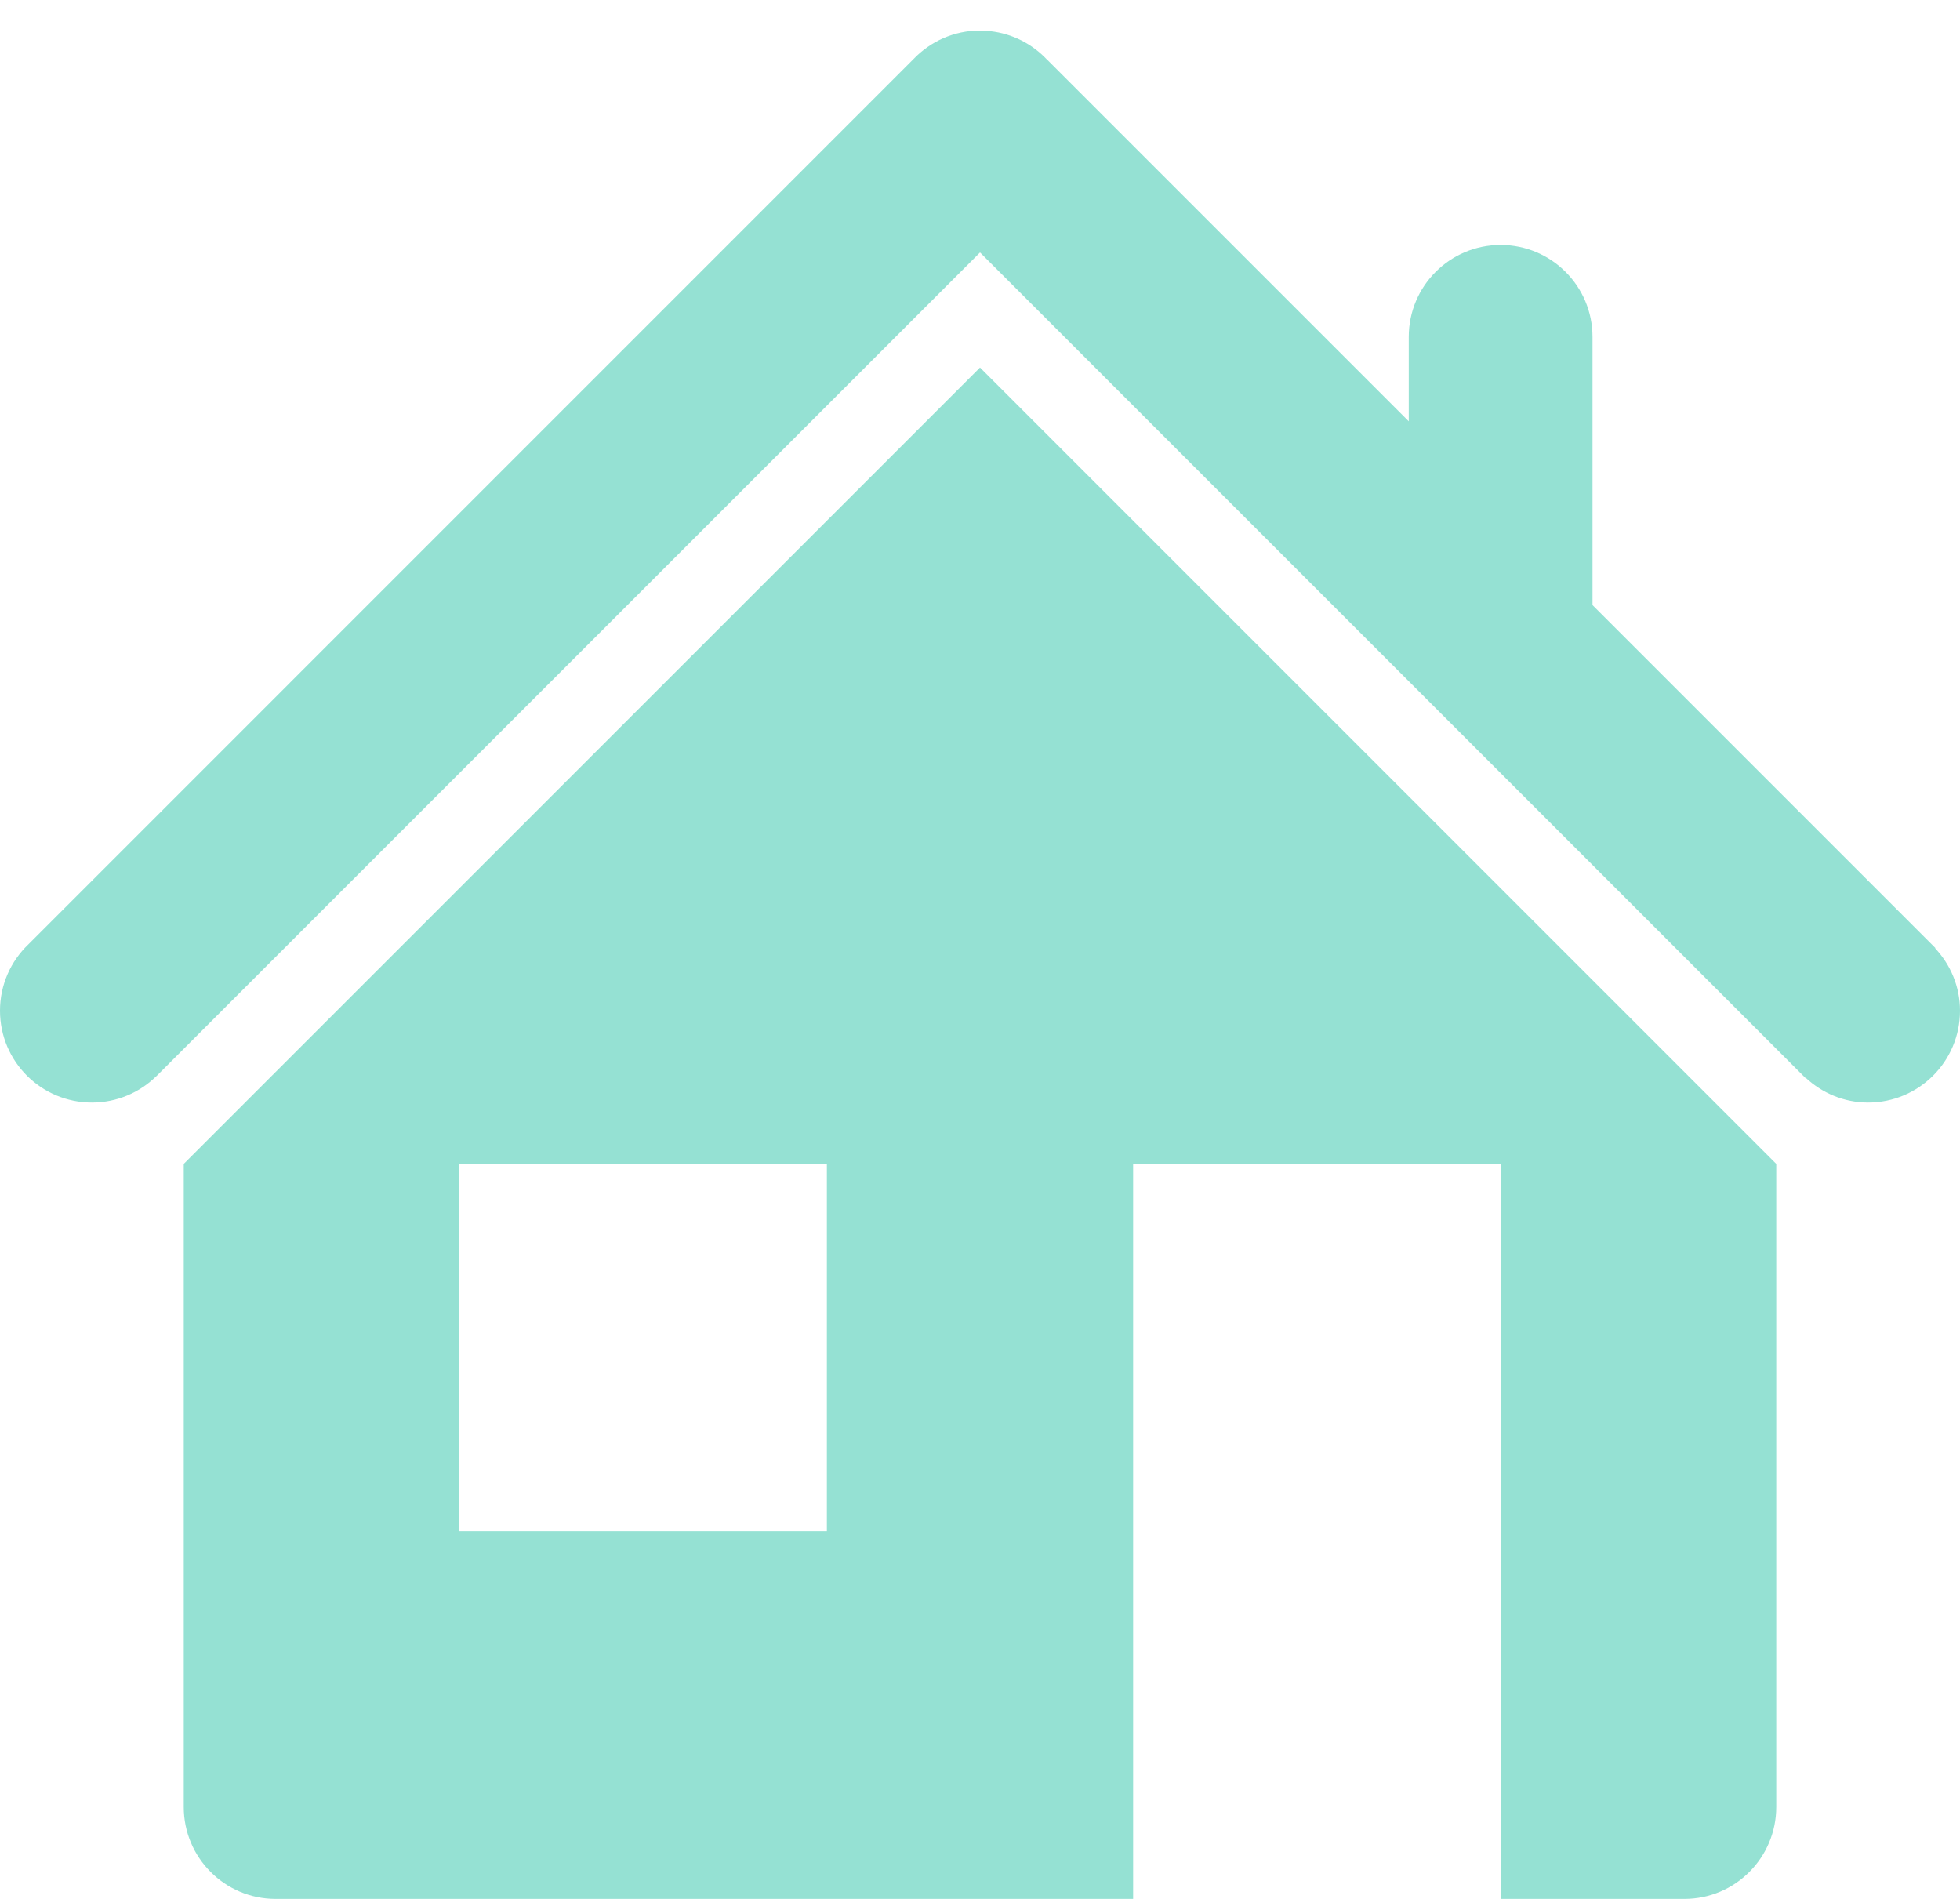
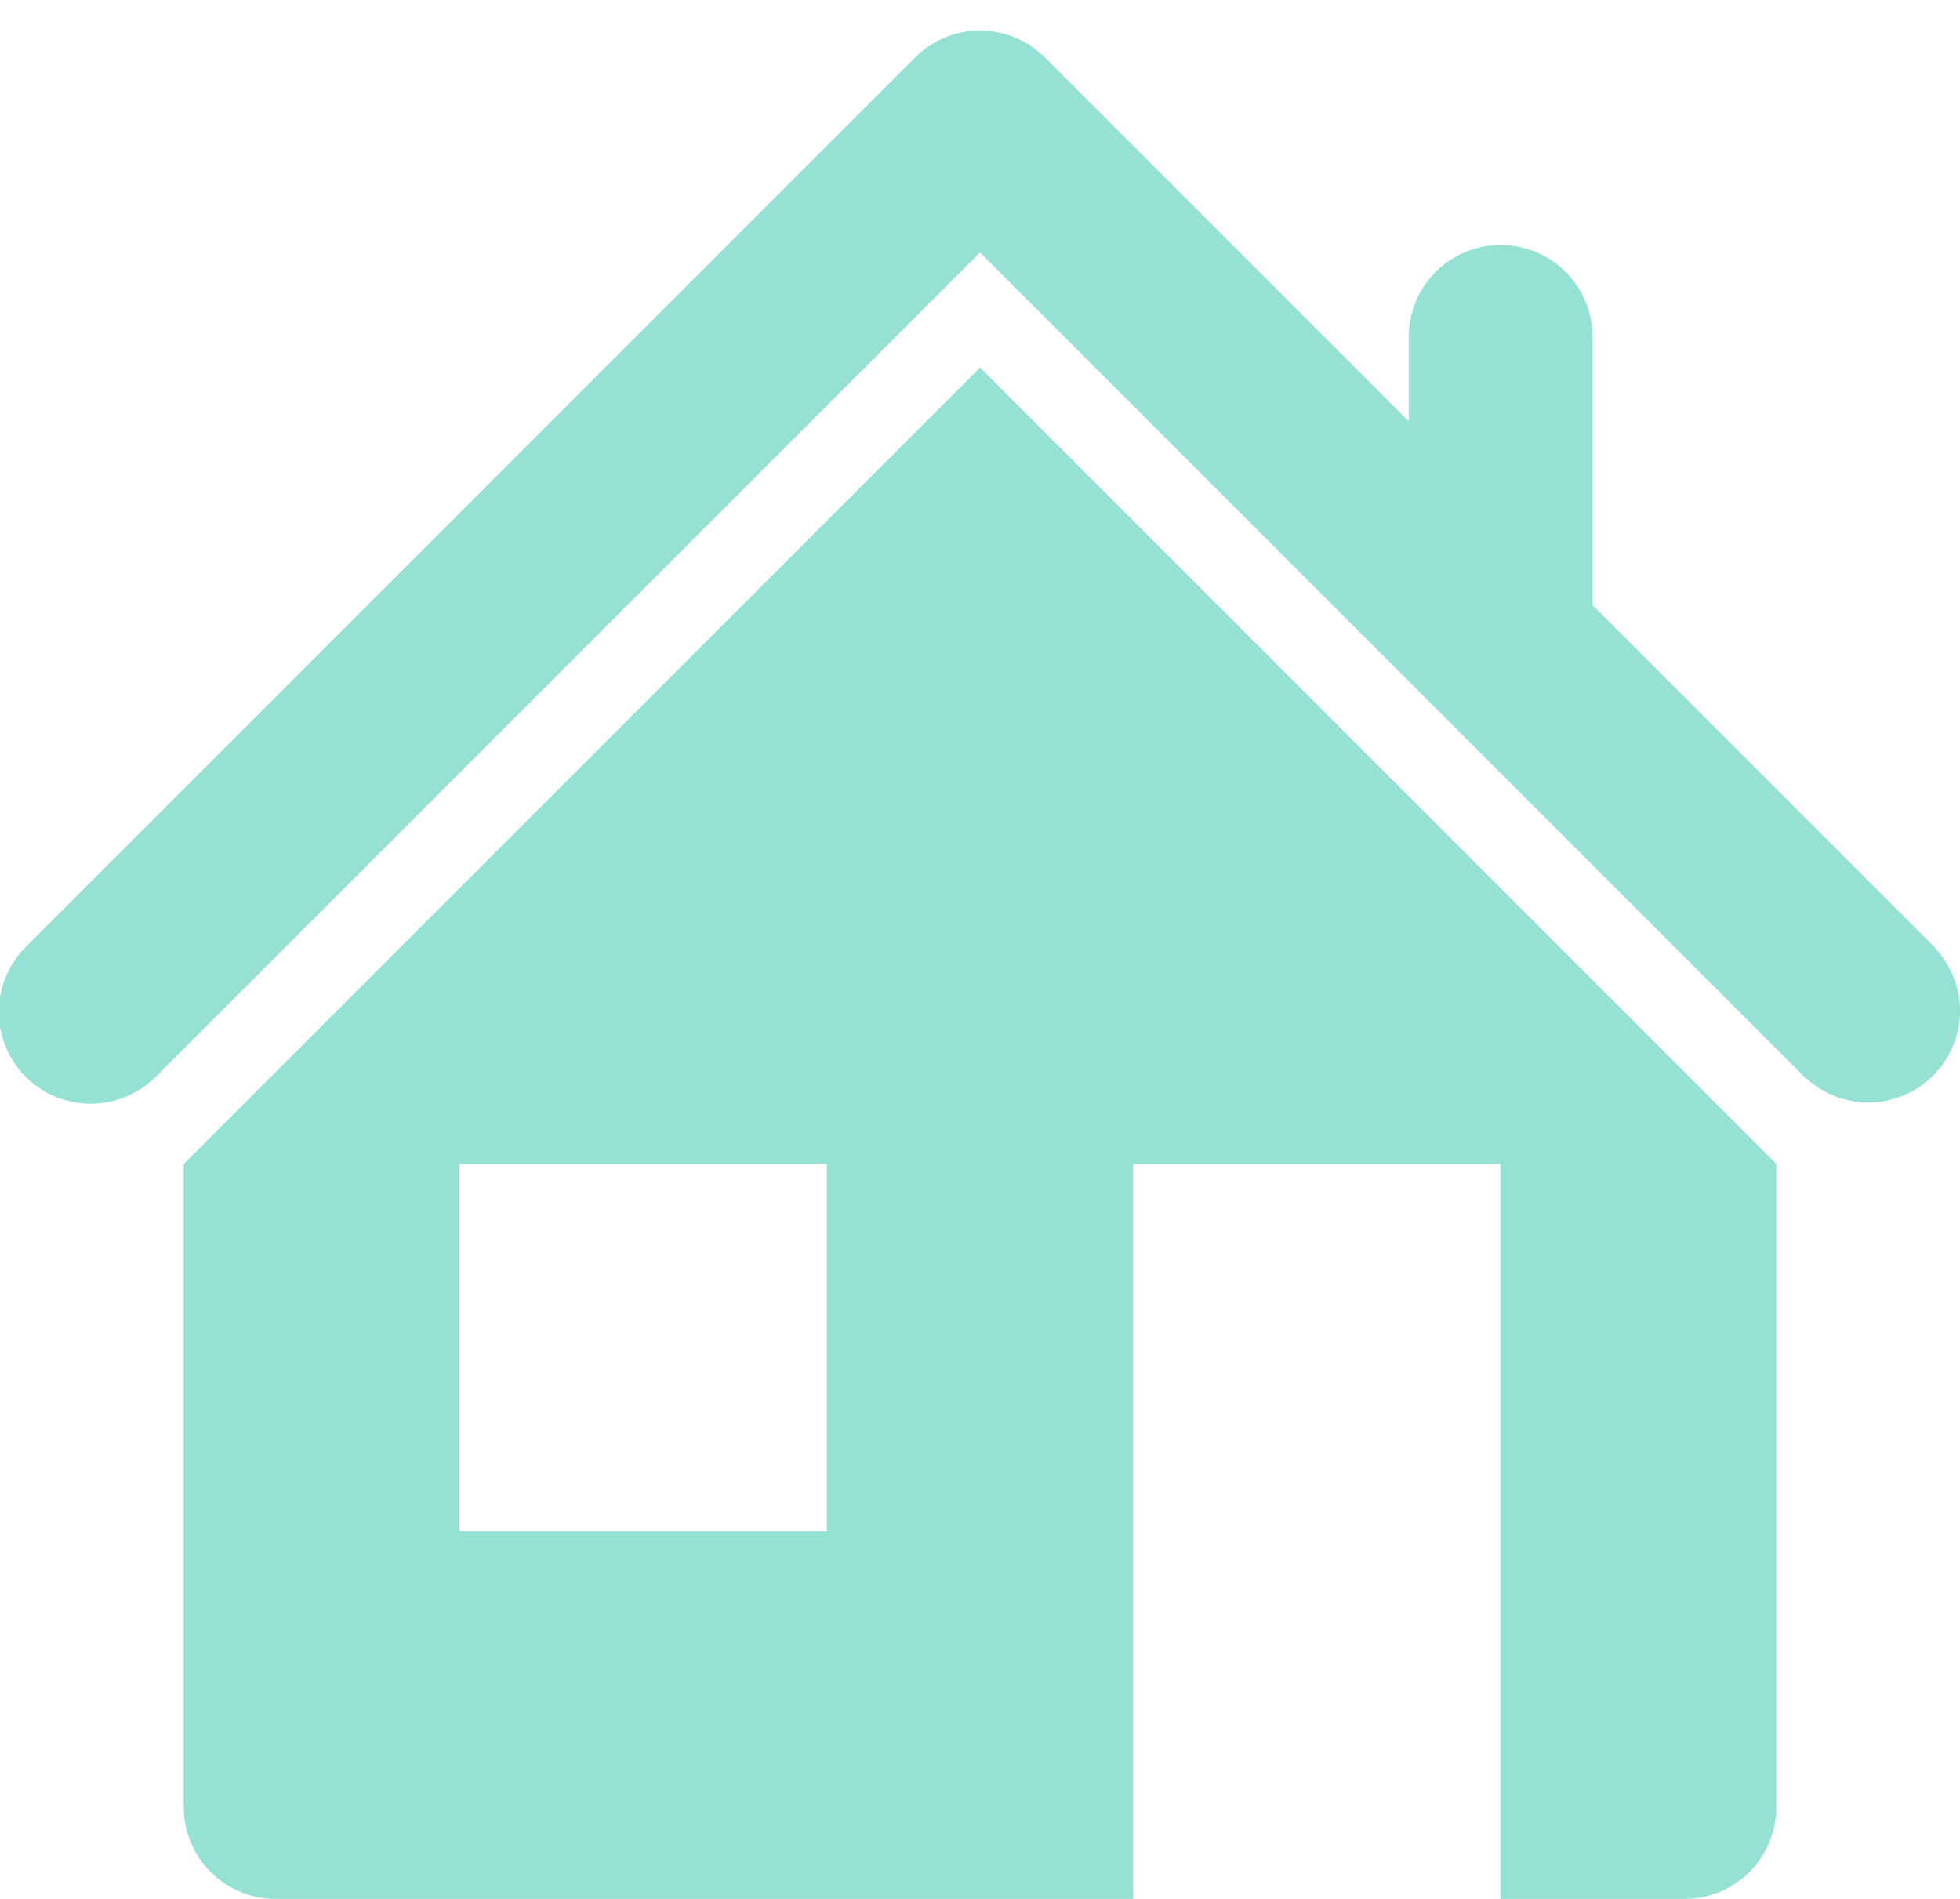
- <svg xmlns="http://www.w3.org/2000/svg" width="32px" height="31px" vievbox="0 0 32 31">
-   <path fill-rule="evenodd" fill="rgb(149, 225, 211)" d="M32.000,16.500 C32.000,17.328 31.328,17.999 30.500,17.999 C30.105,17.999 29.748,17.844 29.480,17.594 L29.477,17.598 L16.038,4.159 L16.038,4.159 L16.000,4.122 L16.000,4.122 L2.554,17.568 L2.553,17.568 C2.282,17.835 1.910,17.999 1.500,17.999 C0.672,17.999 -0.000,17.328 -0.000,16.500 C-0.000,16.075 0.177,15.691 0.461,15.419 L14.919,0.960 C15.192,0.677 15.575,0.499 16.000,0.499 L16.000,0.499 L16.000,0.499 C16.000,0.499 16.000,0.499 16.001,0.499 C16.027,0.499 16.053,0.500 16.080,0.502 C16.084,0.502 16.088,0.502 16.092,0.502 C16.115,0.504 16.137,0.506 16.160,0.508 C16.161,0.508 16.162,0.508 16.164,0.509 C16.531,0.549 16.858,0.721 17.097,0.977 L17.098,0.976 L23.000,6.878 L23.000,5.500 C23.000,4.671 23.671,3.999 24.500,3.999 C25.328,3.999 26.000,4.671 26.000,5.500 L26.000,9.878 L31.598,15.476 L31.594,15.480 C31.844,15.747 32.000,16.105 32.000,16.500 ZM29.000,19.000 L29.000,23.500 L29.000,25.499 L29.000,29.500 C29.000,30.328 28.328,31.000 27.500,31.000 L24.500,31.000 L24.500,19.000 L18.500,19.000 L18.500,31.000 L4.500,31.000 C3.672,31.000 3.000,30.328 3.000,29.500 L3.000,25.499 L3.000,23.500 L3.000,19.000 L16.000,6.000 L29.000,19.000 ZM13.500,19.000 L7.500,19.000 L7.500,25.000 L13.500,25.000 L13.500,19.000 Z" />
+ <svg xmlns="http://www.w3.org/2000/svg" width="32" height="31">
+   <path fill-rule="evenodd" fill="#95E1D3" d="M32 16.5a1.5 1.5 0 01-1.5 1.499 1.49 1.49 0 01-1.02-.405l-.003.004L16.038 4.159 16 4.122 2.554 17.568h-.001a1.5 1.5 0 11-2.092-2.149L14.919.96A1.498 1.498 0 0116 .499h.001l.079.003h.012l.068.006.004.001c.367.04.694.212.933.468l.001-.001L23 6.878V5.5a1.5 1.5 0 113 0v4.378l5.598 5.598-.004.004c.25.267.406.625.406 1.02zM29 19v10.5a1.5 1.5 0 01-1.5 1.5h-3V19h-6v12h-14A1.5 1.5 0 013 29.5V19L16 6l13 13zm-15.5 0h-6v6h6v-6z" />
</svg>
